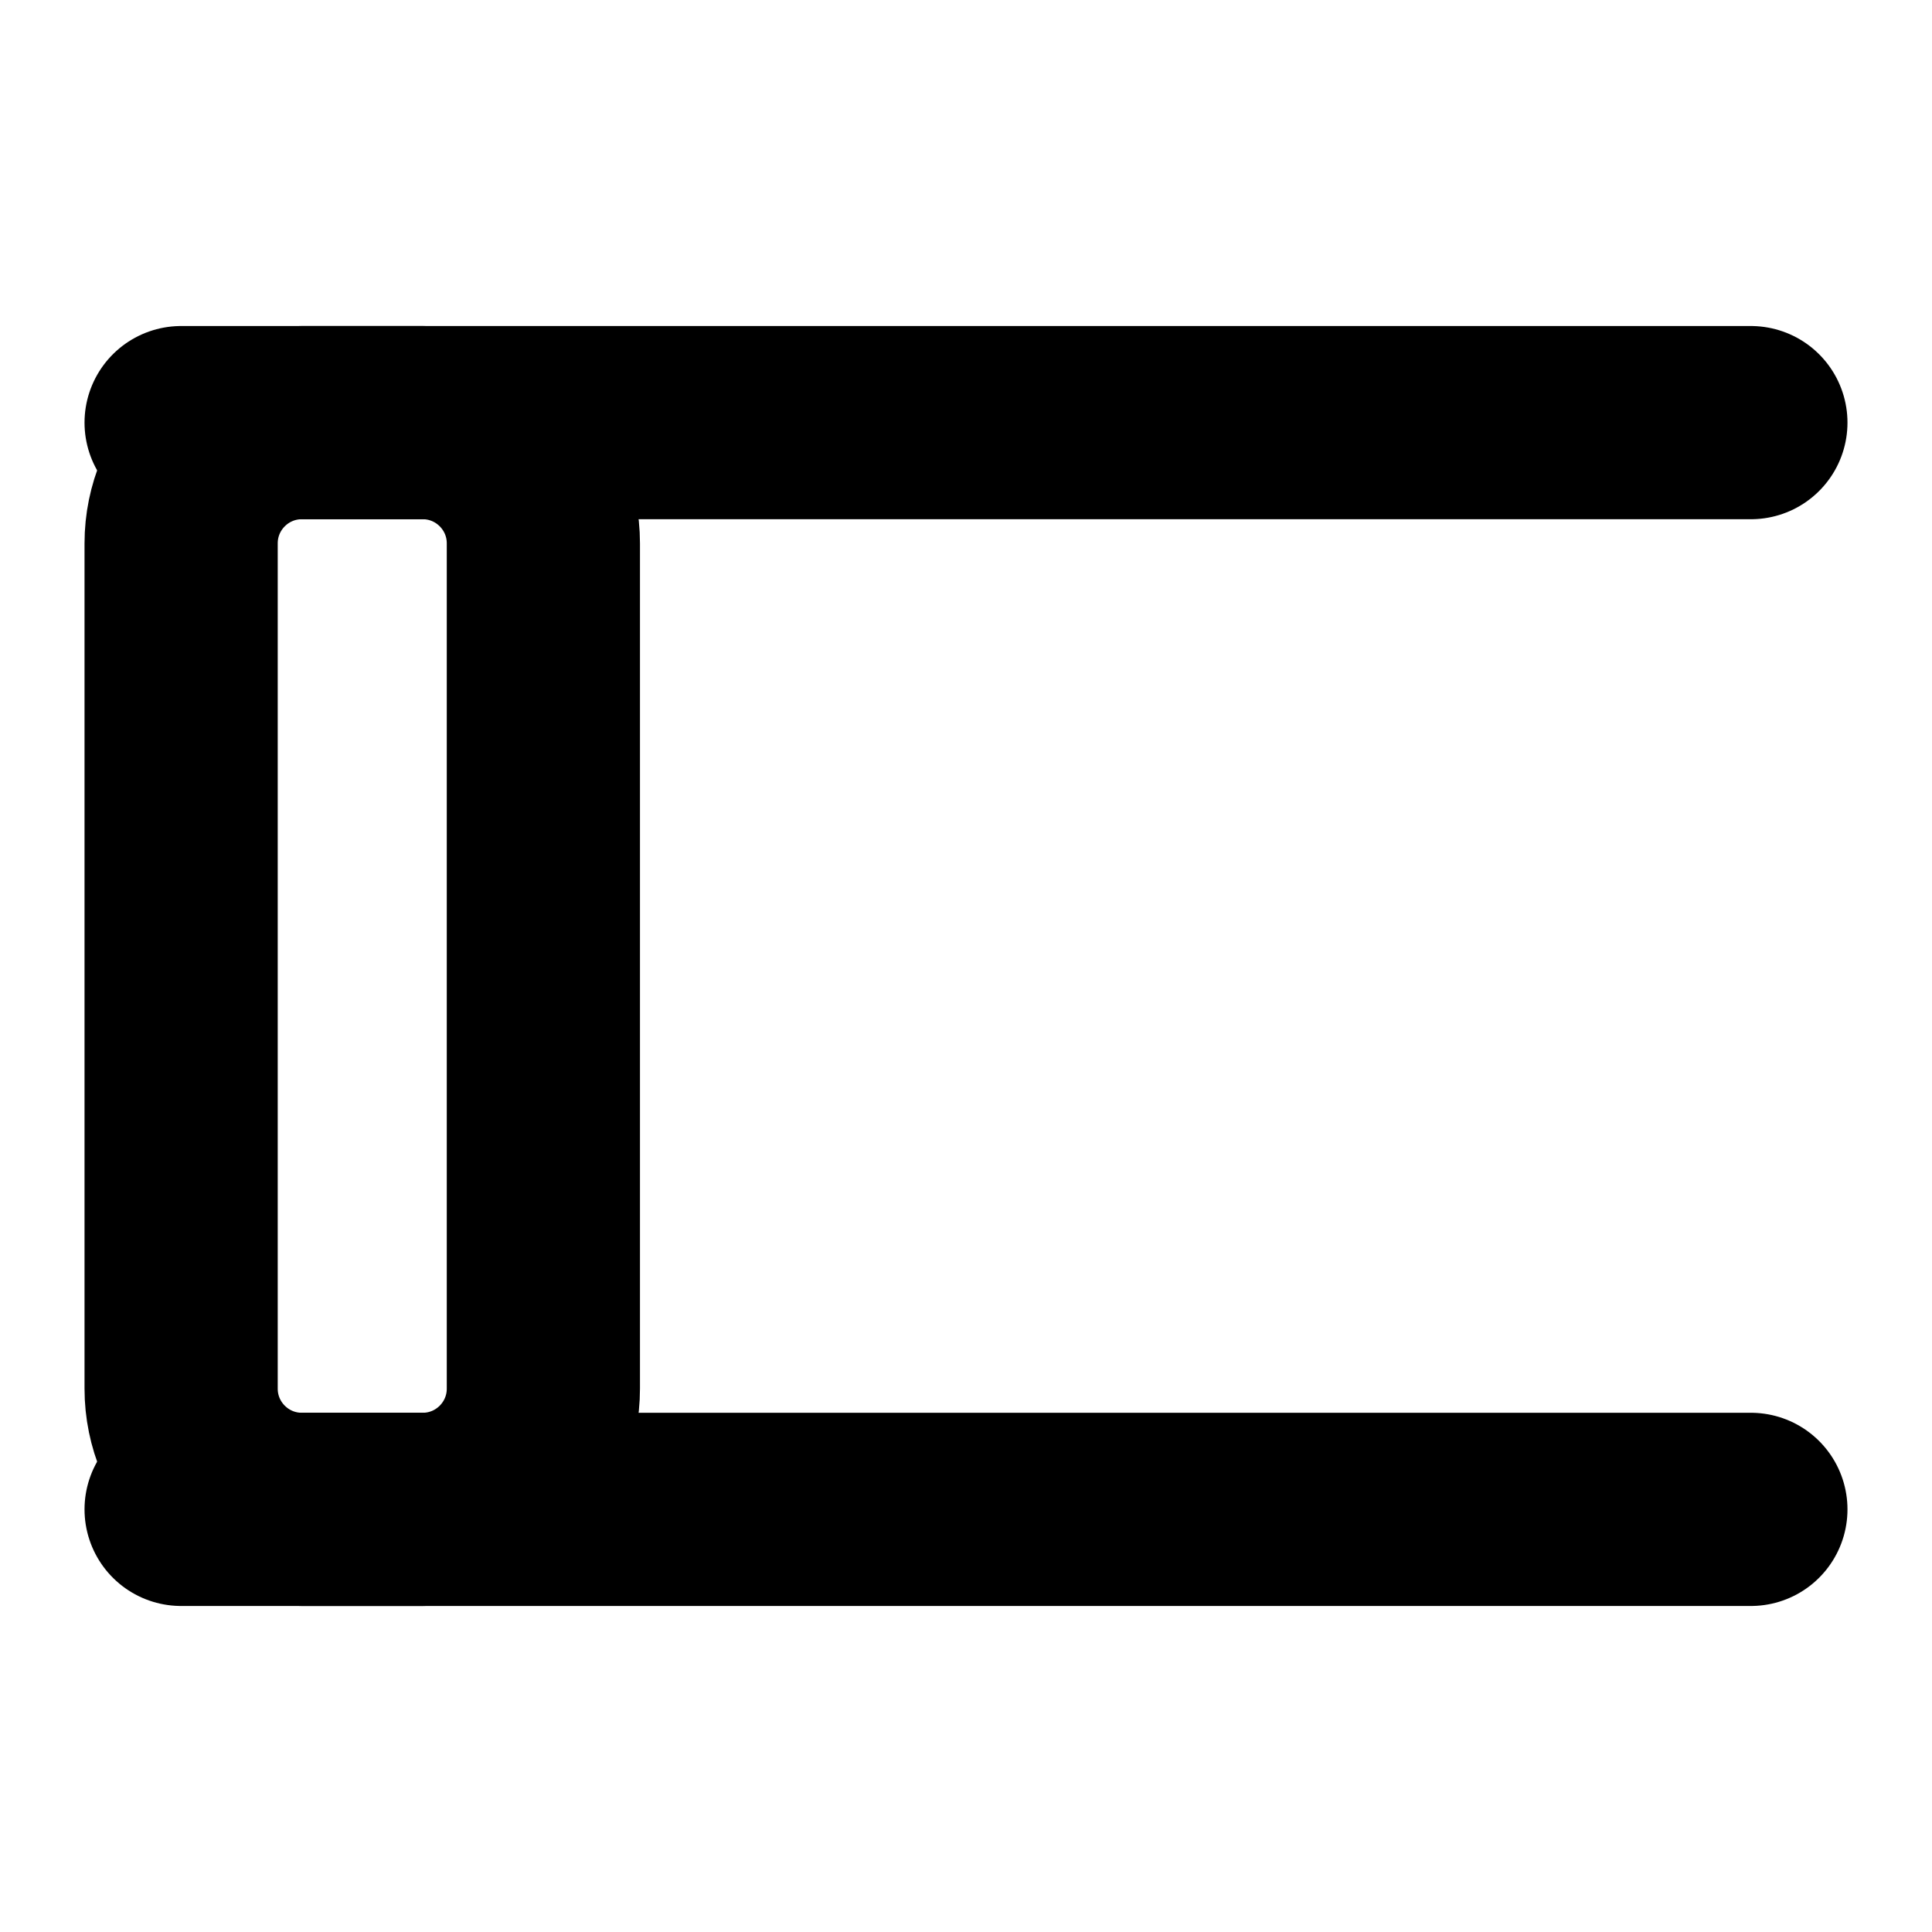
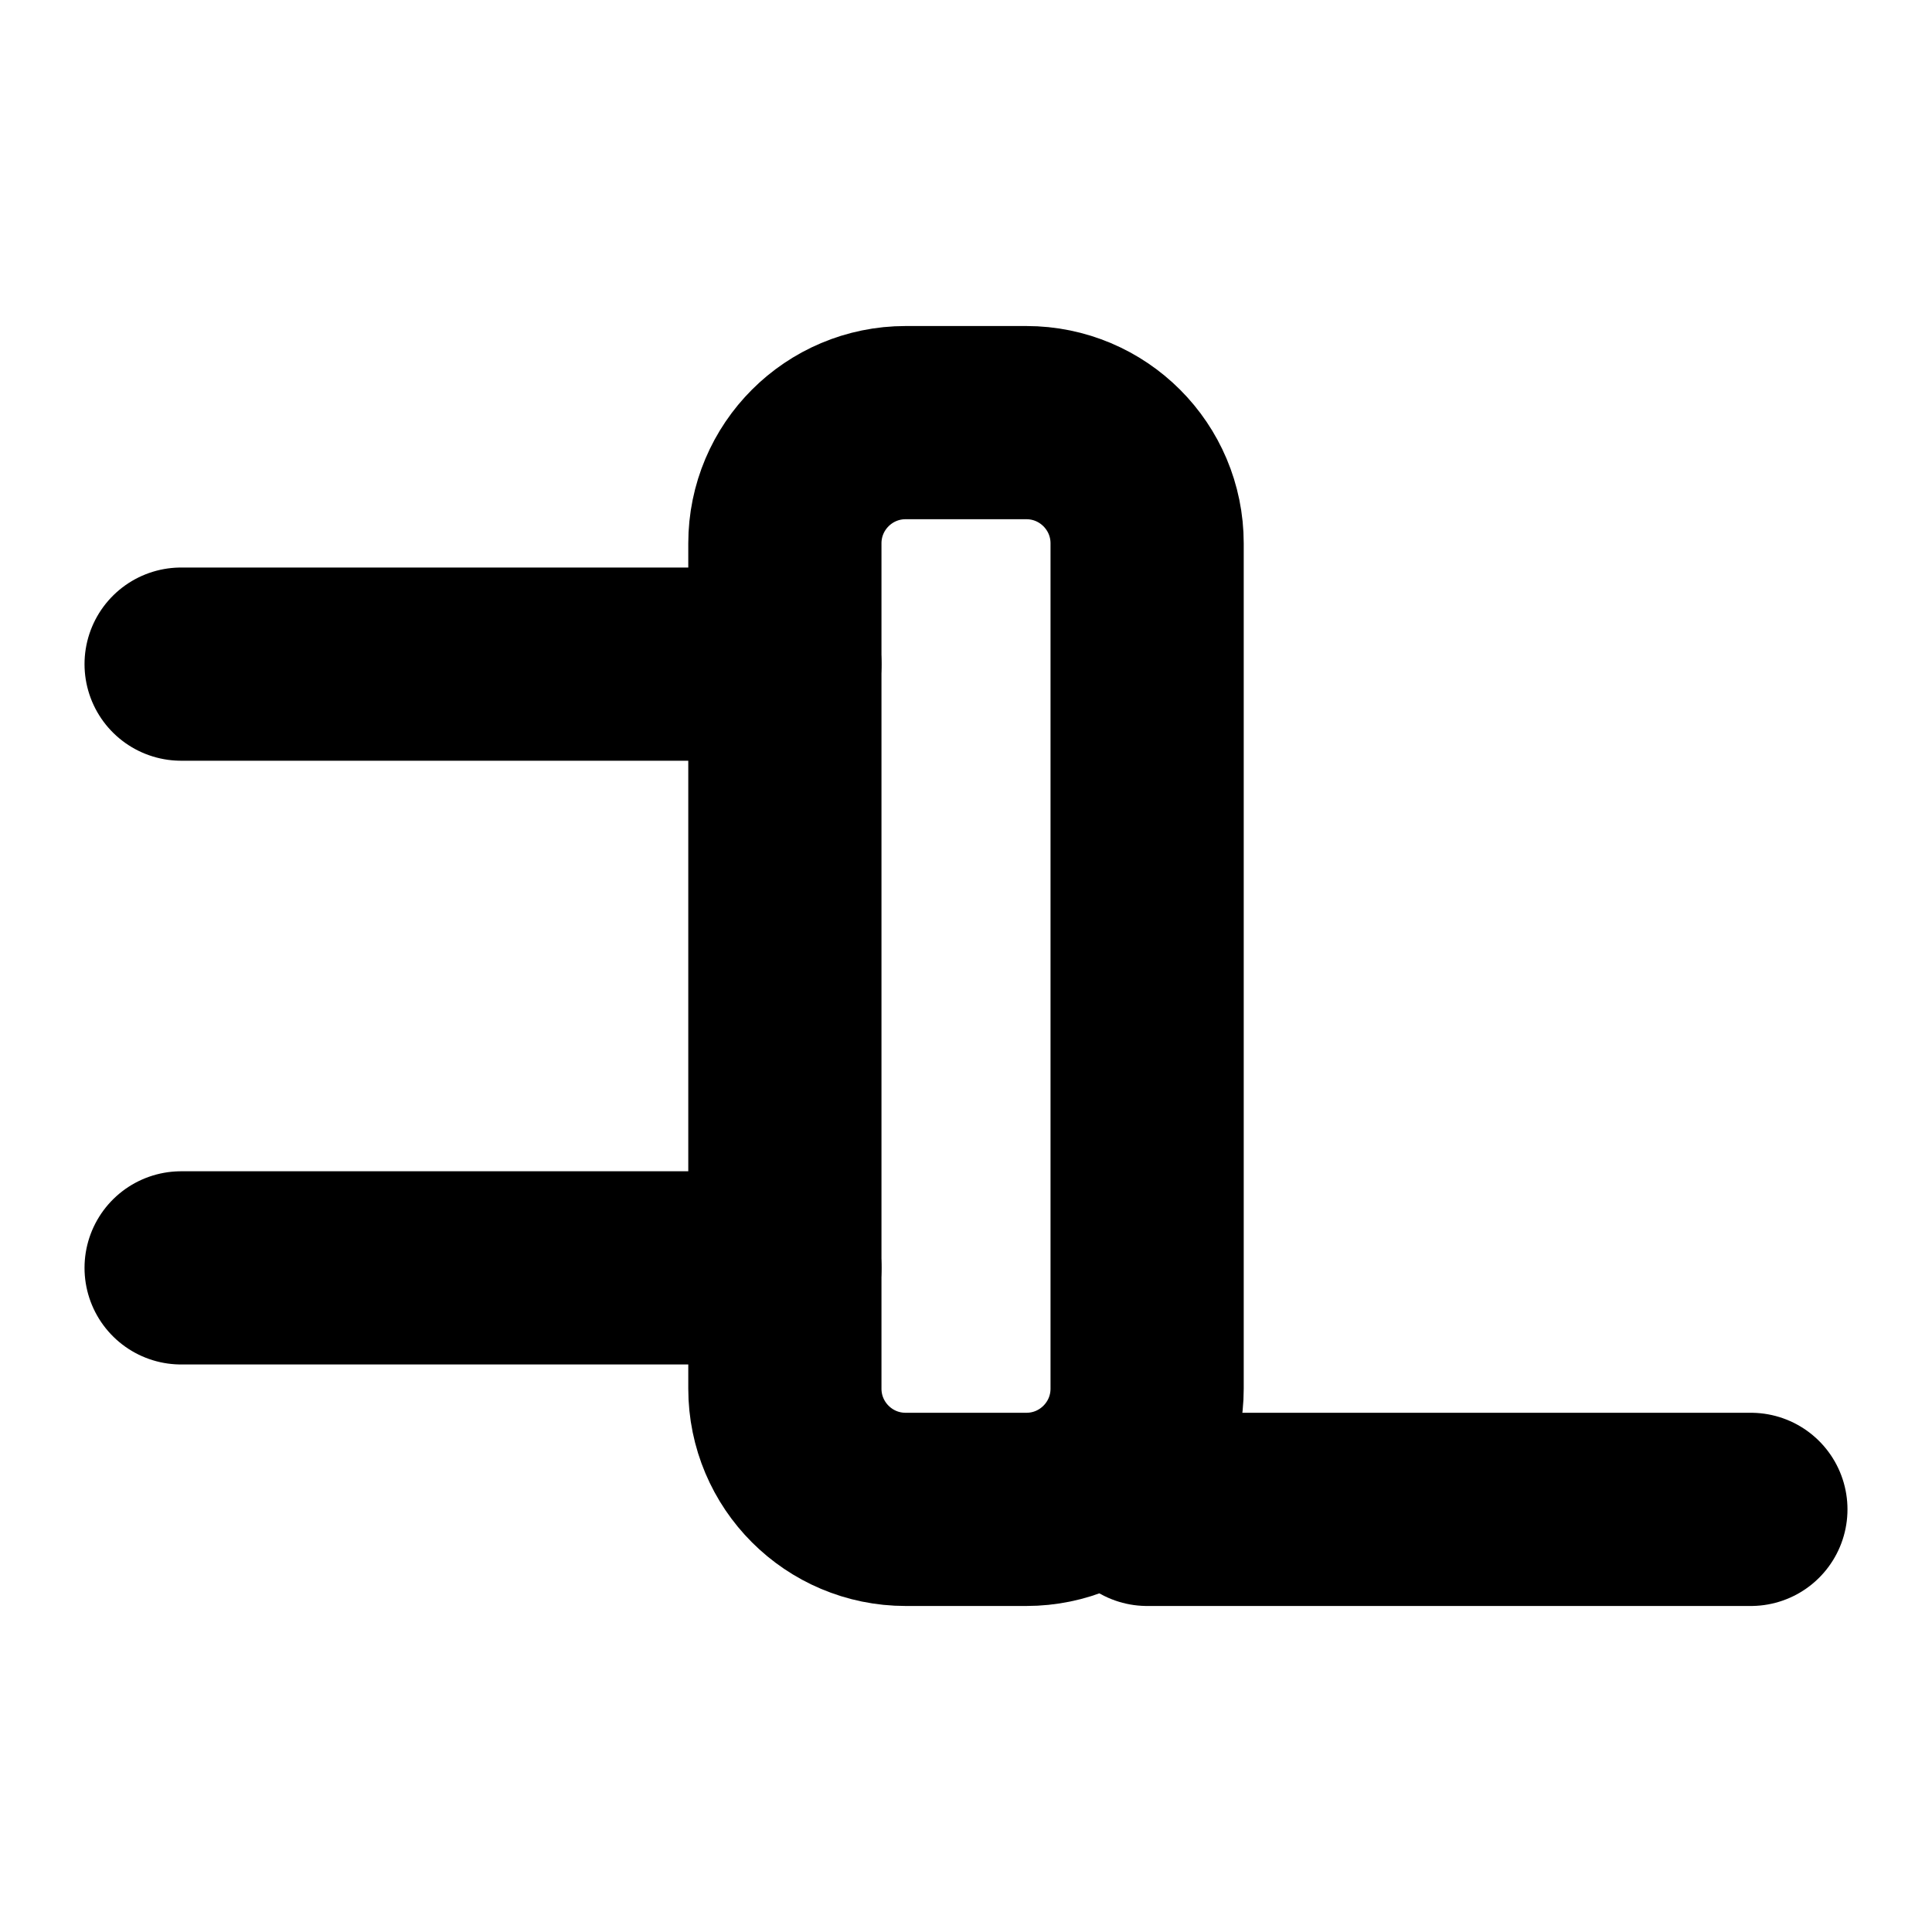
<svg xmlns="http://www.w3.org/2000/svg" width="16" height="16" viewBox="0 0 16 16" fill="none" stroke="#000000" stroke-width="1.6" stroke-linecap="round" stroke-linejoin="round">
-   <path d="M1.5 3.5h13M1.5 12.5h13" />
-   <rect x="1.5" y="3.5" width="3" height="9" rx="1" />
+   <path d="M1.5 5.5h5M1.5 10.5h5M9.5 12.5h5" />
+   <rect x="6.5" y="3.5" width="3" height="9" rx="1" />
</svg>
